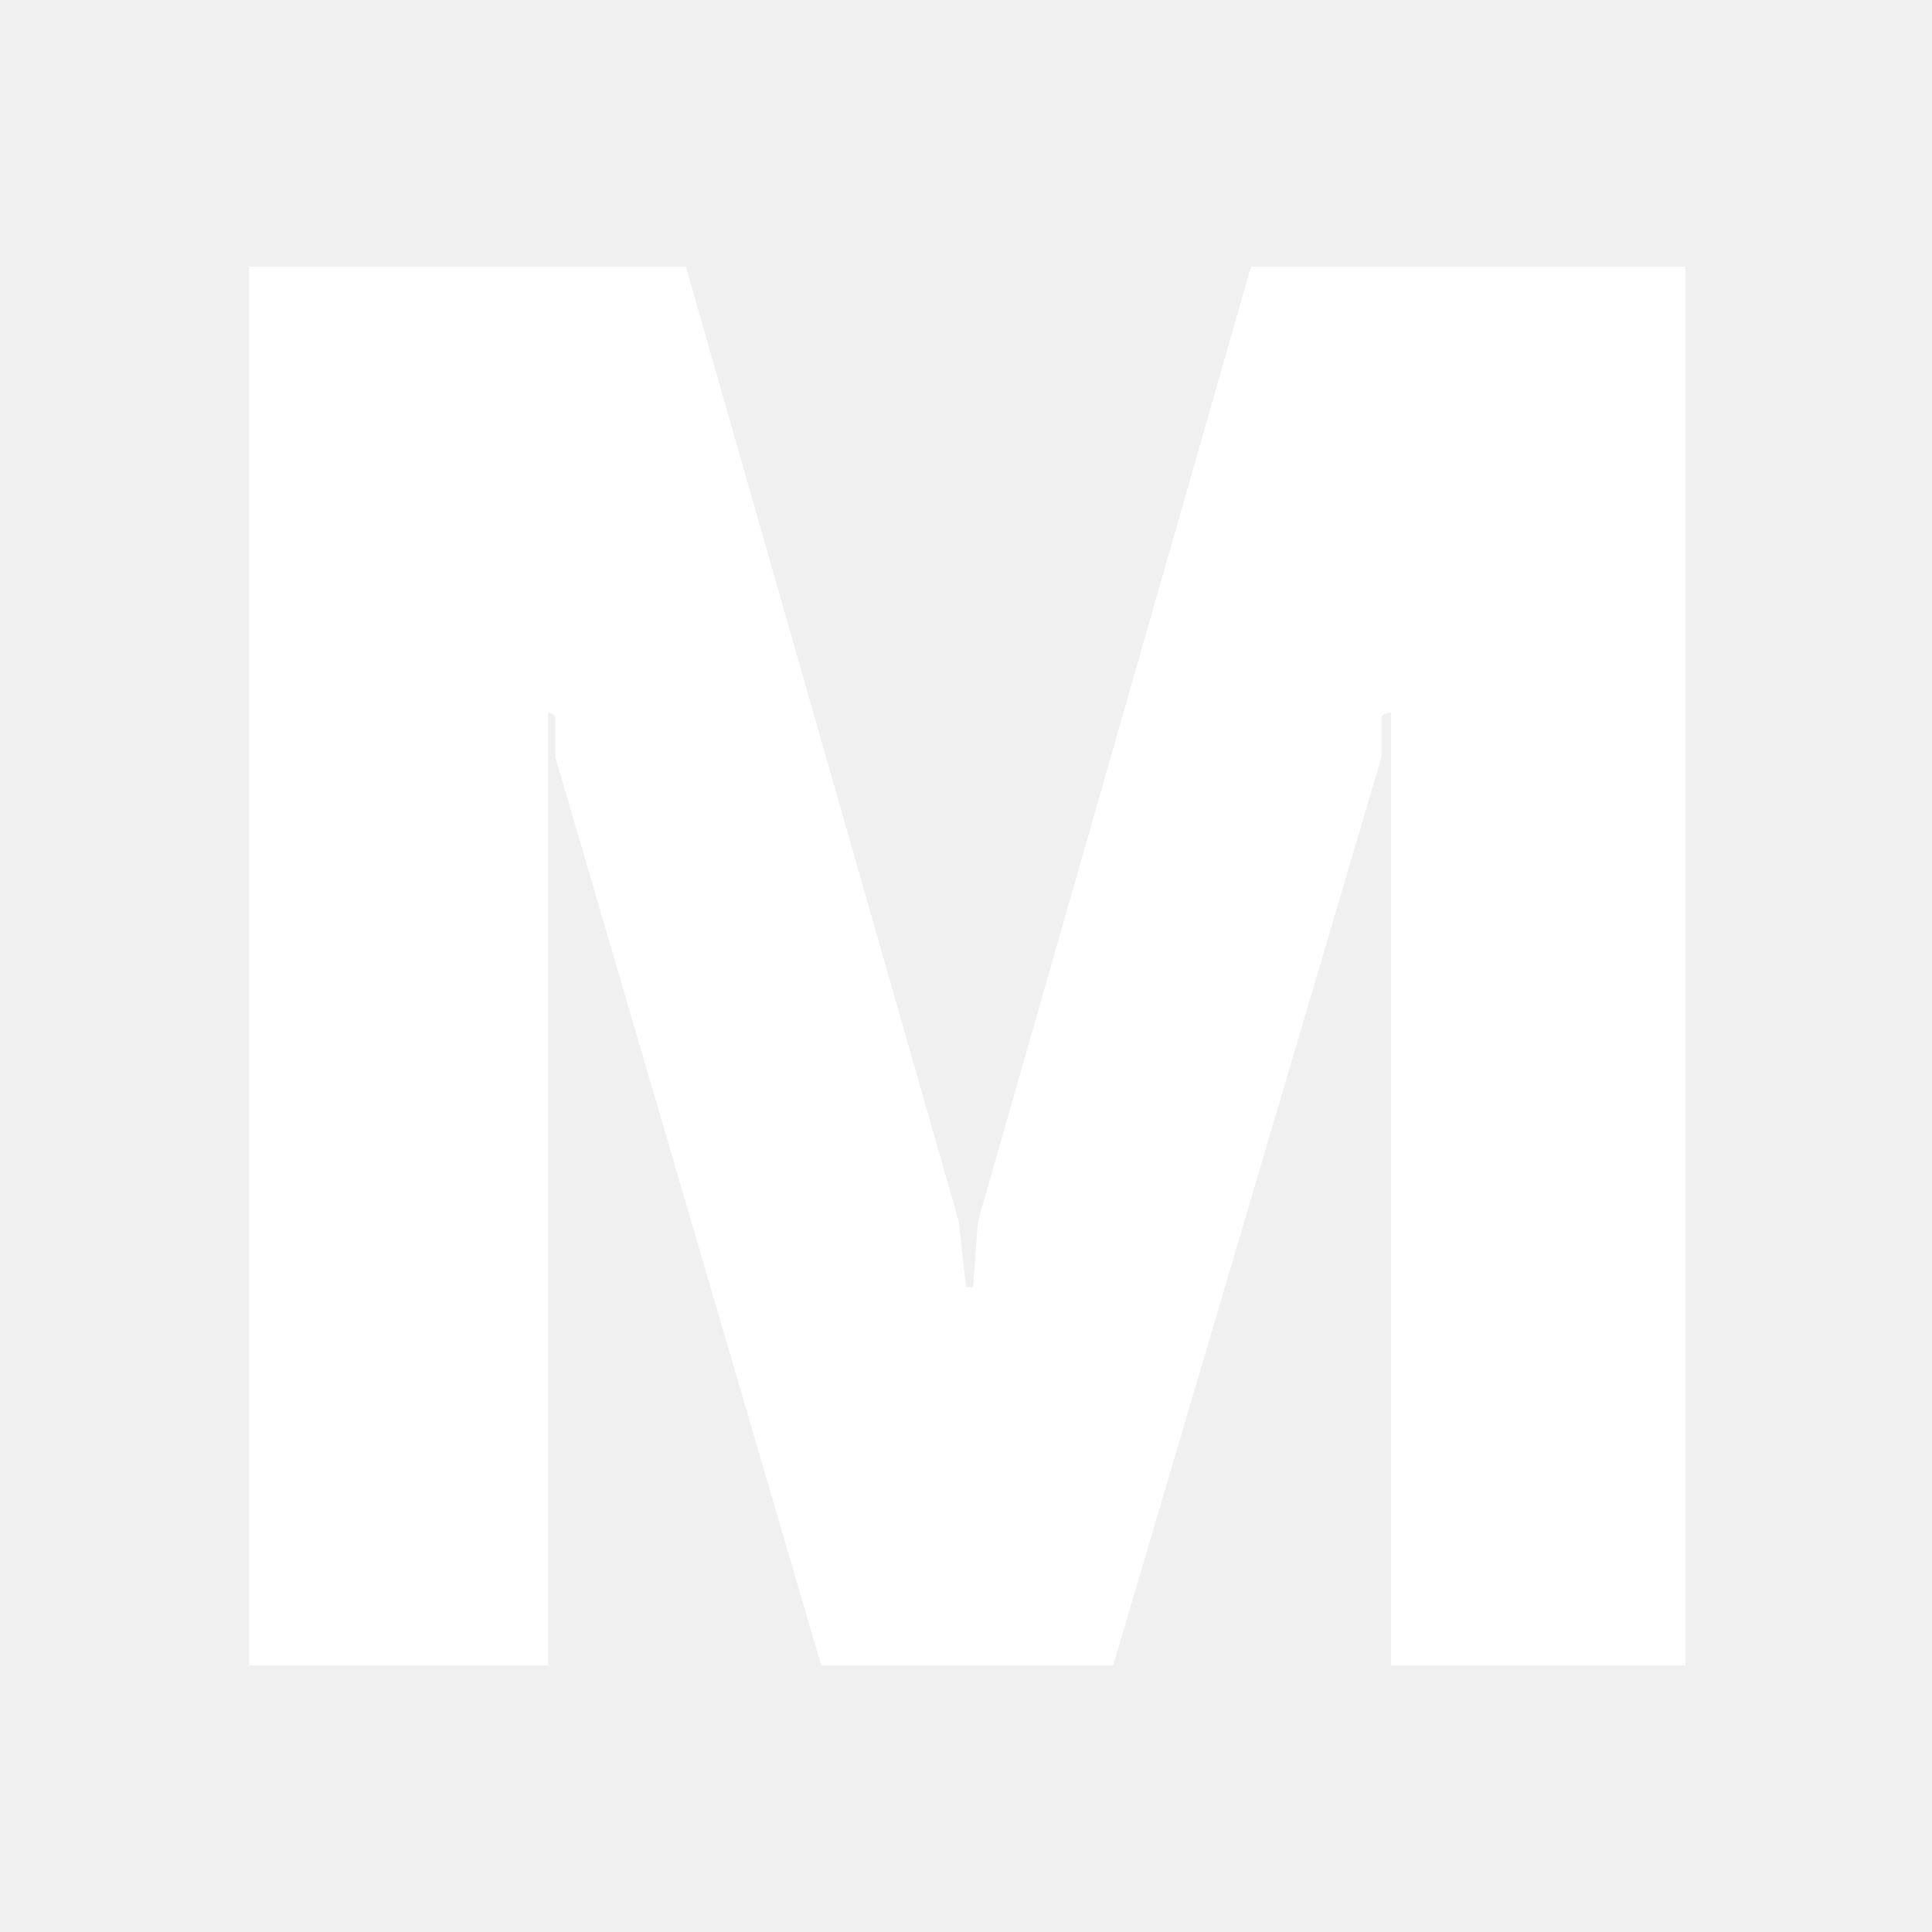
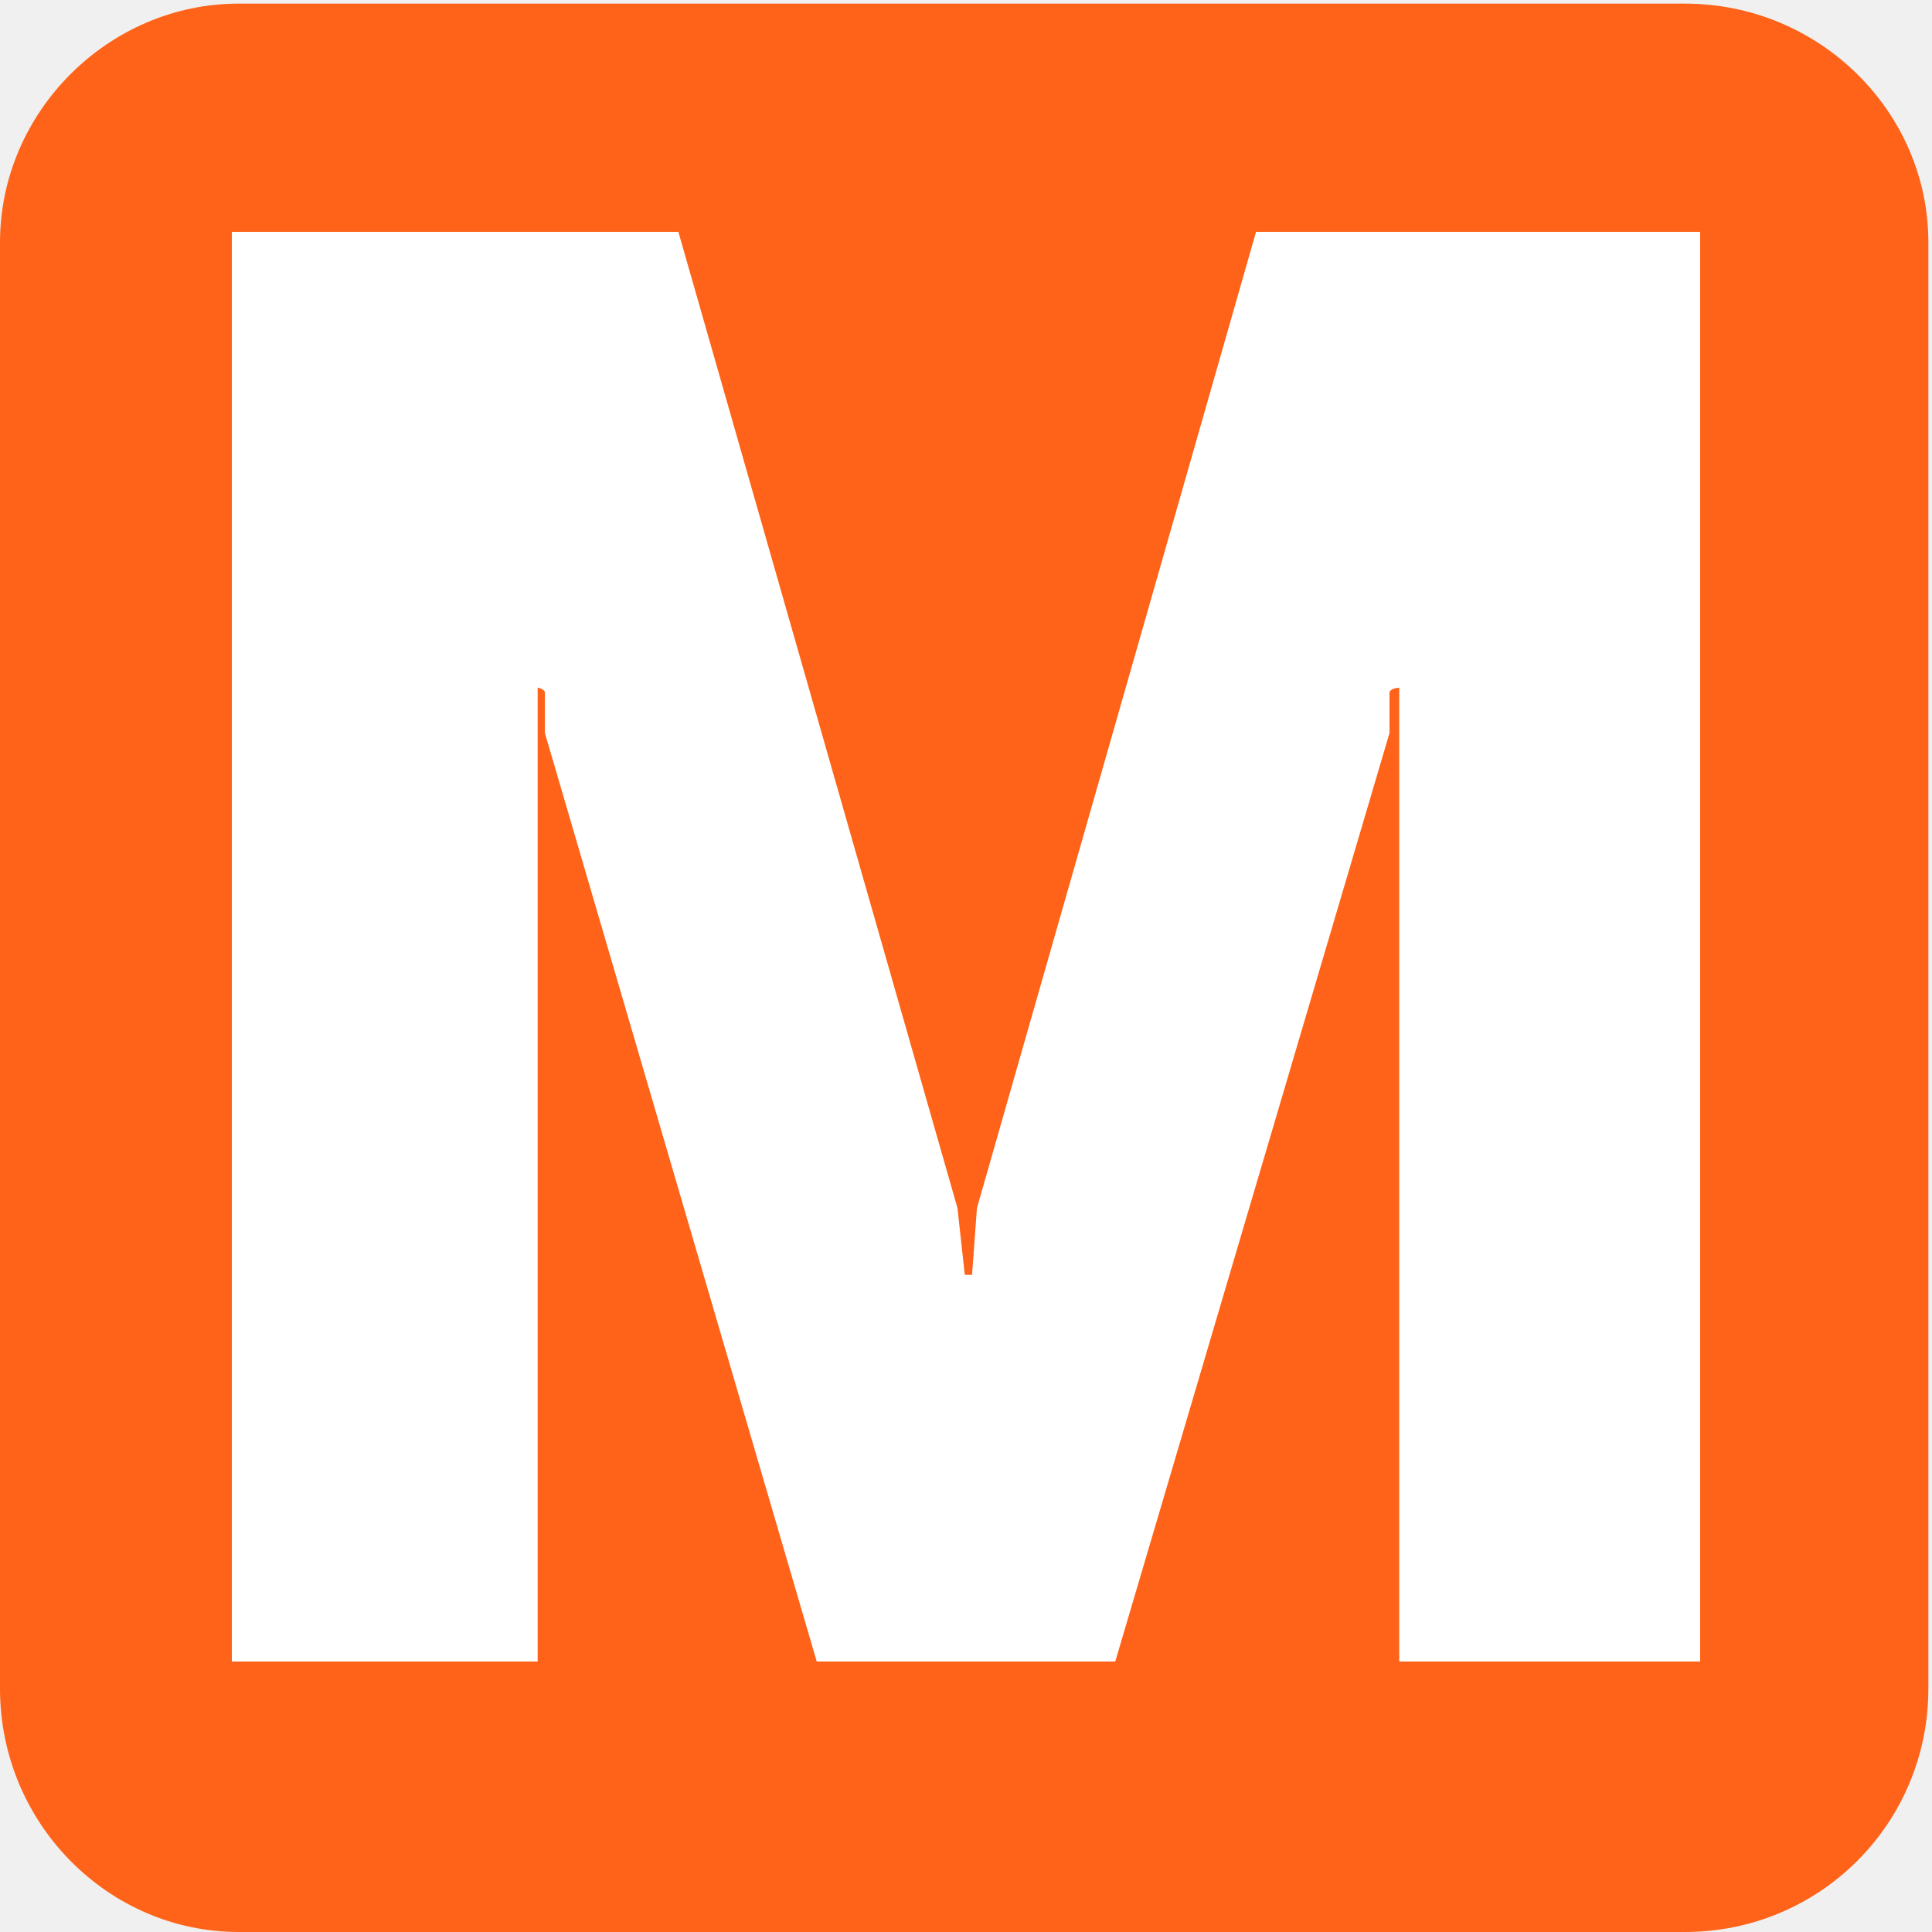
- <svg xmlns="http://www.w3.org/2000/svg" viewBox="0 0 1024 1024">
-   <path d="M732.237 401.243v-21.037c0-1.252 2.505-2.473 5.009-2.473v504.921h156.056V141.347h-230.28L518.296 647.521l-2.504 34.655h-3.788l-3.788-34.655-144.692-506.174H131.96v741.307h158.56V377.733c1.253 0 3.789 1.22 3.789 2.473v21.037l140.936 481.411h154.773l142.22-481.411z" fill="#fff" />
+ <svg xmlns="http://www.w3.org/2000/svg" width="24px" height="24px" viewBox="0 0 24 24" version="1.1">
+   <g id="Desktop" stroke="none" stroke-width="1" fill="none" fill-rule="evenodd">
+     <g id="icon-subway">
+       <g id="icon_subway">
+         <g id="Group-3" fill="#FF6319">
+           <path d="M-8.45070423e-06,3.01 C-8.45070423e-06,1.393 1.347,0.045 2.964,0.045 L20.93,0.045 C22.607,0.045 23.955,1.393 23.955,3.01 L23.955,20.976 C23.955,22.653 22.607,24 20.93,24 L2.964,24 C1.347,24 -8.45070423e-06,22.653 -8.45070423e-06,20.976 L-8.45070423e-06,3.01 Z" id="Fill-1" />
+         </g>
+         <path d="M17.261,9.106 L17.261,8.602 C17.261,8.573 17.321,8.543 17.382,8.543 L17.382,20.64 L21.12,20.64 L21.12,2.88 L15.603,2.88 L12.136,15.007 L12.075,15.837 L11.985,15.837 L11.894,15.007 L8.427,2.88 L2.88,2.88 L2.88,20.64 L6.679,20.64 L6.679,8.543 C6.709,8.543 6.769,8.573 6.769,8.602 L6.769,9.106 L10.146,20.64 L13.854,20.64 L17.261,9.106 Z" id="Fill-4" fill="#FFFFFF" />
+       </g>
+     </g>
+   </g>
</svg>
